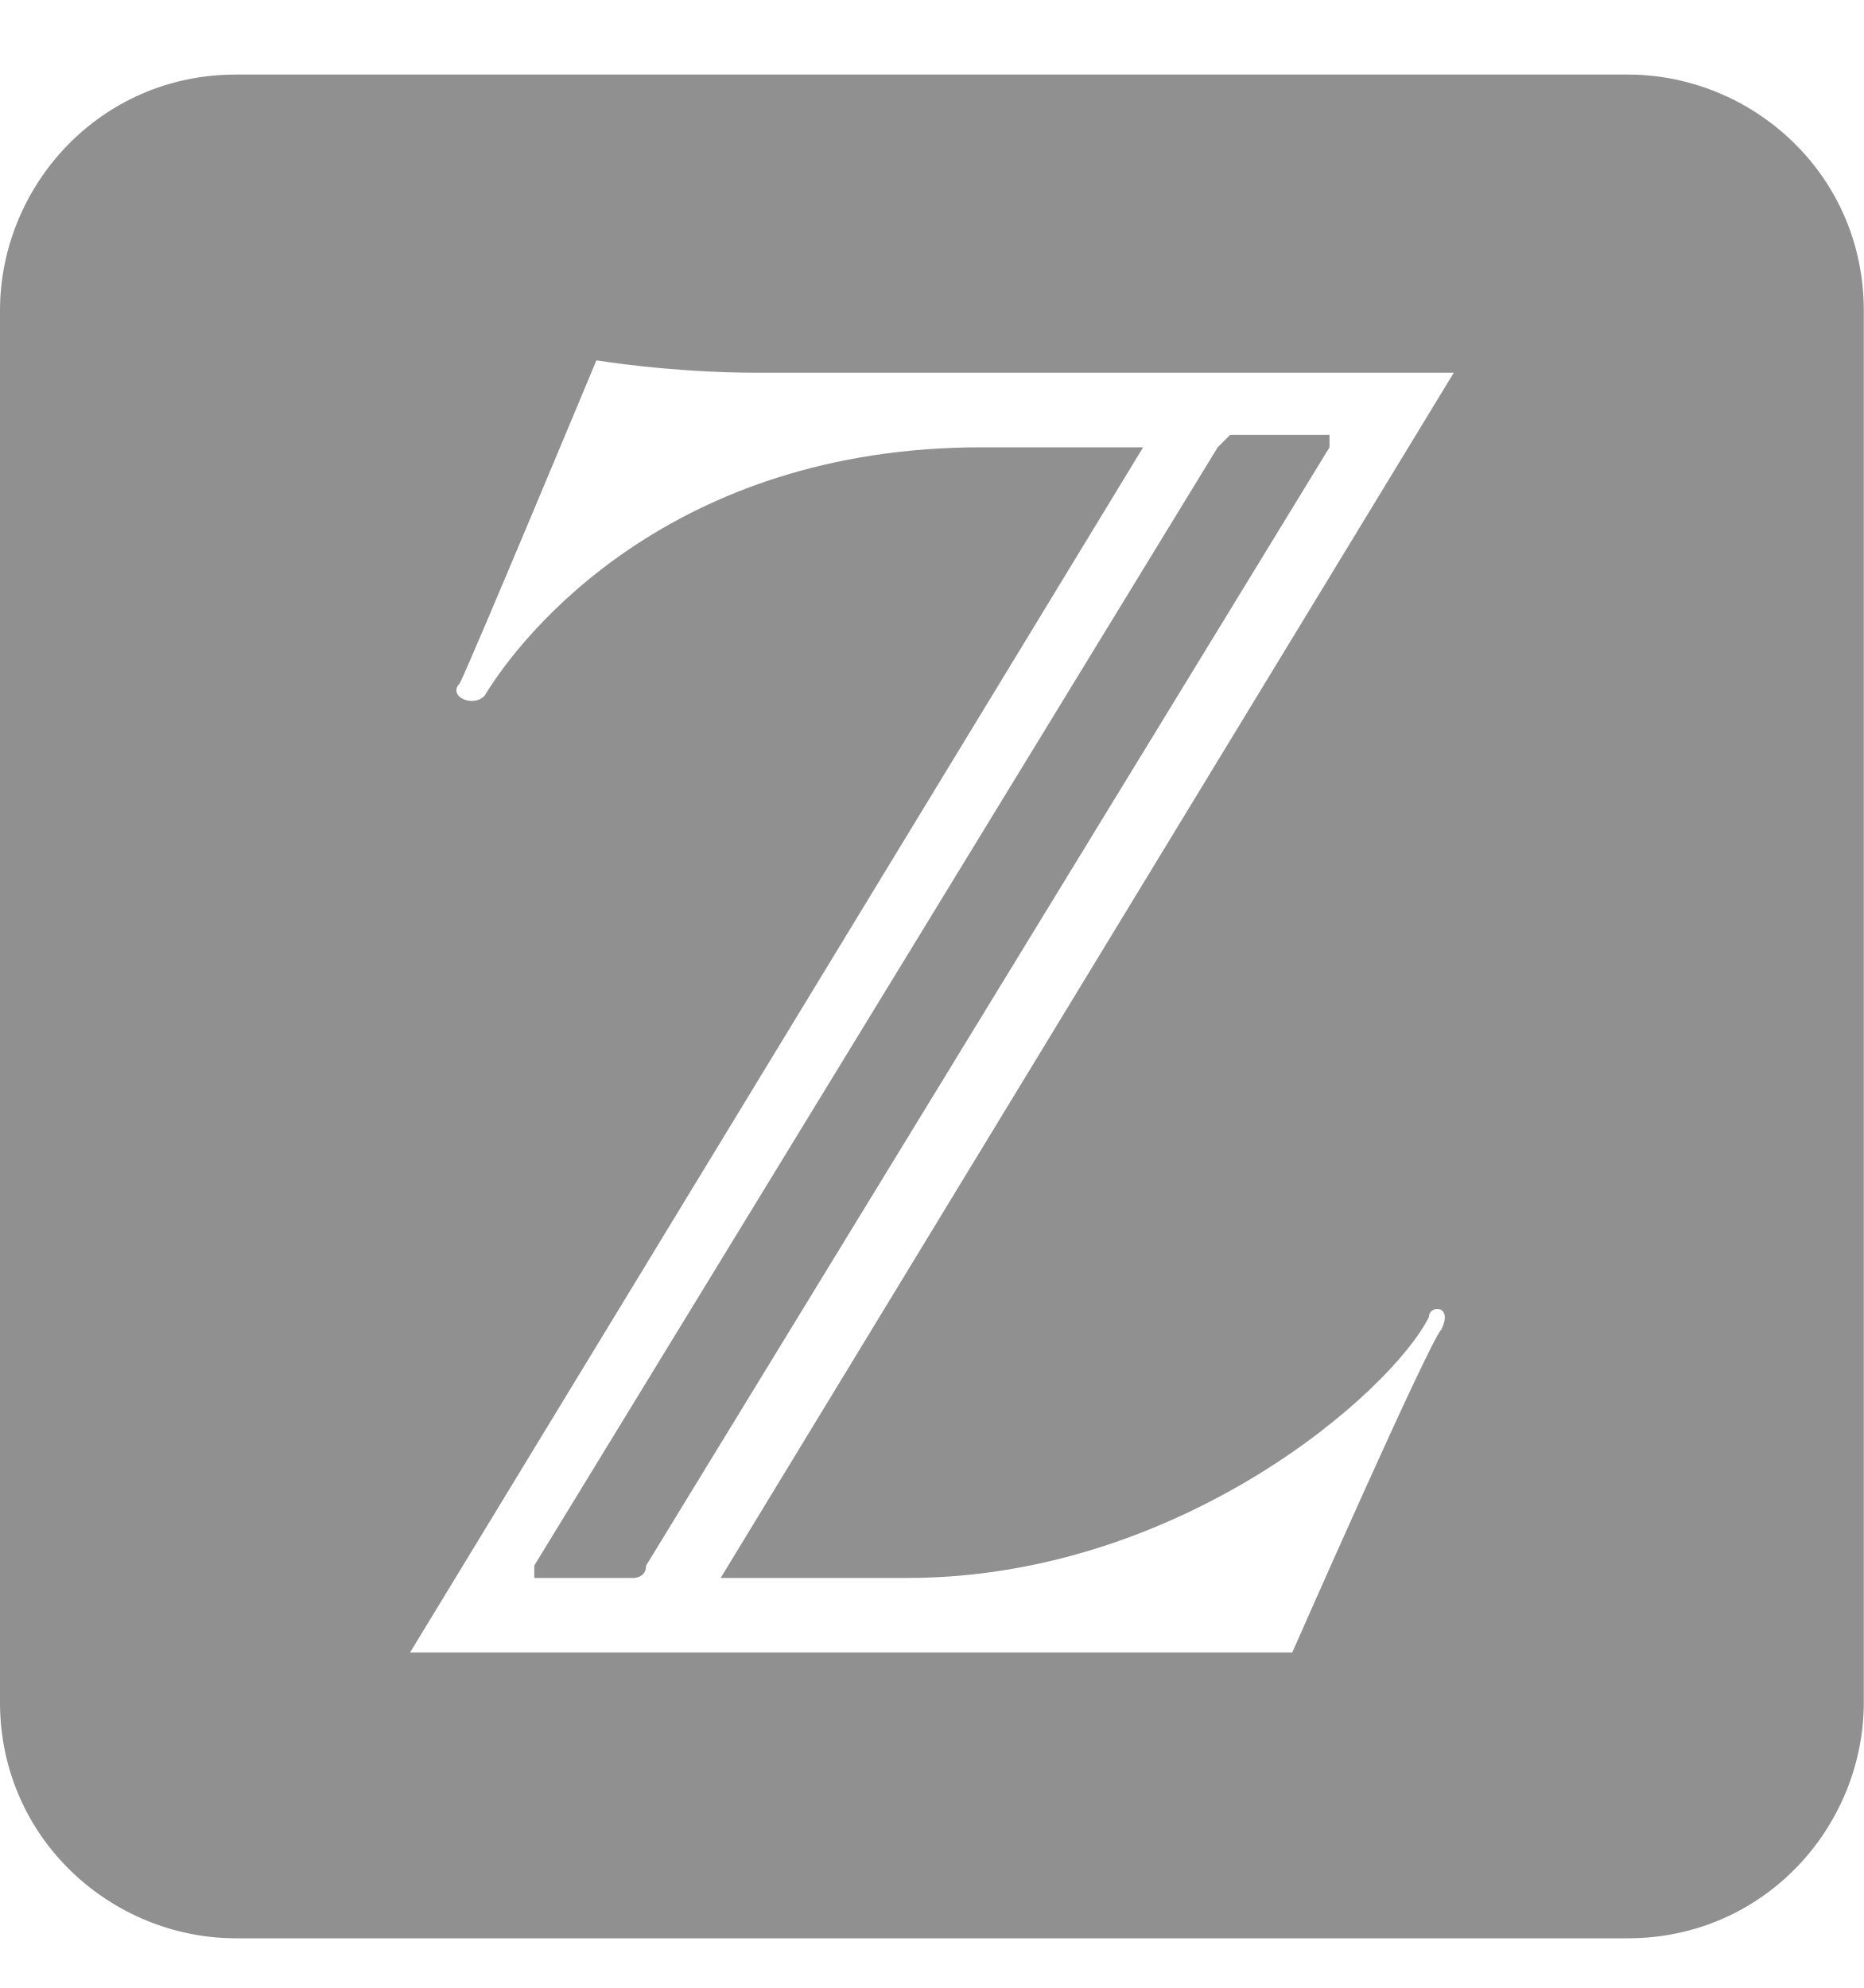
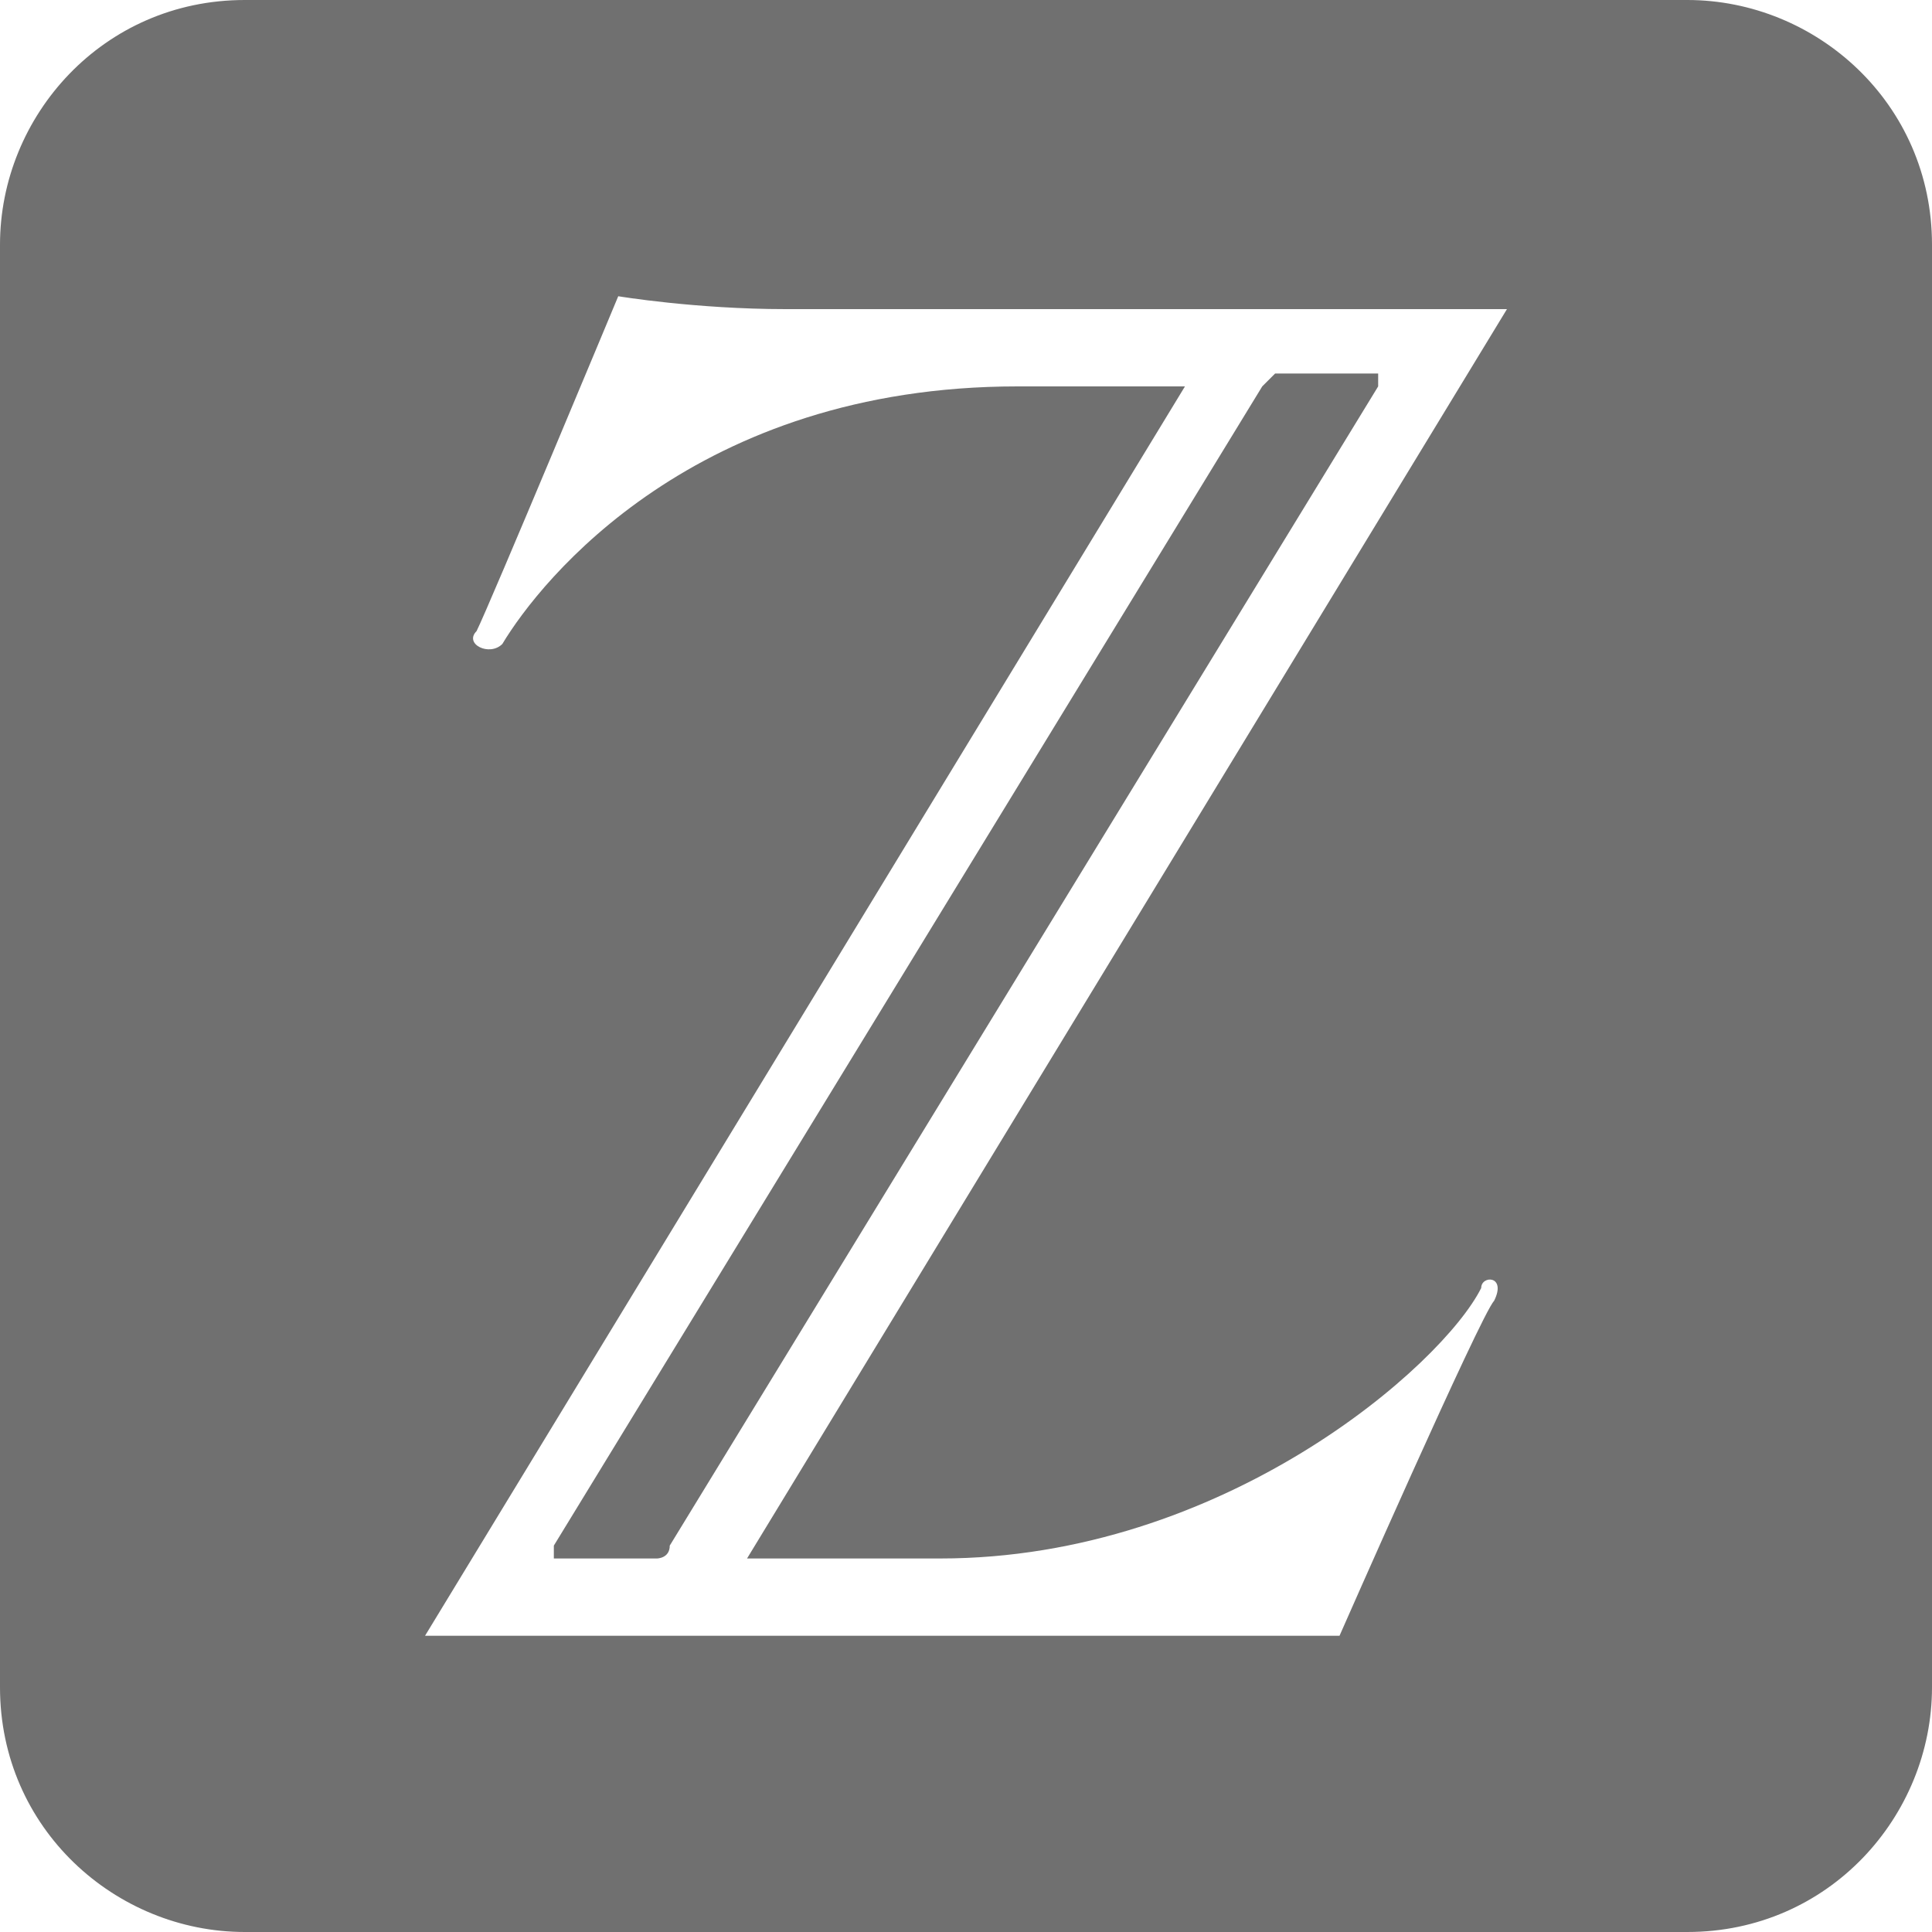
- <svg xmlns="http://www.w3.org/2000/svg" version="1.1" id="Ebene_1" x="0px" y="0px" viewBox="-472 273 15 16" enable-background="new -472 273 15 16" xml:space="preserve">
-   <path id="Juli-2015" fill="#909090" d="M-458.9,288.6h-11.2c-1,0-1.9-0.8-1.9-1.9v-11.2c0-1,0.8-1.9,1.9-1.9   h11.2c1,0,1.9,0.8,1.9,1.9v11.2C-457,287.7-457.8,288.6-458.9,288.6z M-460.5,283.6c-0.3,0.6-2,2.1-4.2,2.1h-1.5l5.9-9.7h-5.6   c-0.7,0-1.3-0.1-1.3-0.1s-1,2.4-1.1,2.6c-0.1,0.1,0.1,0.2,0.2,0.1c0.3-0.5,1.5-2,4-2h1.3l-5.9,9.7h7.1c0,0,1.1-2.5,1.2-2.6   C-460.3,283.5-460.5,283.5-460.5,283.6L-460.5,283.6z M-466.9,285.7h-0.8c0,0,0,0,0-0.1l5.5-9c0,0,0.1-0.1,0.1-0.1h0.8   c0,0,0,0,0,0.1l-5.5,9C-466.8,285.7-466.9,285.7-466.9,285.7L-466.9,285.7z" />
+ <svg xmlns="http://www.w3.org/2000/svg" width="15px" height="15px" viewBox="0 0 15 15" version="1.1">
+   <path fill="#707070" d="M13.1,15H1.9C0.9,15,0,14.2,0,13.1   V1.9C0,0.9,0.8,0,1.9,0h11.2C14.1,0,15,0.8,15,1.9v11.2   C15,14.1,14.2,15,13.1,15z M11.5,10c-0.3,0.6-2,2.1-4.2,2.1h-1.5   l5.9-9.7H6.1c-0.7,0-1.3-0.1-1.3-0.1s-1,2.4-1.1,2.6   C3.6,5,3.8,5.1,3.9,5c0.3-0.5,1.5-2,4-2h1.3l-5.9,9.7h7.1   c0,0,1.1-2.5,1.2-2.6C11.7,9.9,11.5,9.9,11.5,10L11.5,10z M5.1,12.1H4.3   c0,0,0,0,0-0.1l5.5-9l0.1-0.1h0.8c0,0,0,0,0,0.1l-5.5,9   C5.2,12.1,5.1,12.1,5.1,12.1L5.1,12.1z" />
</svg>
